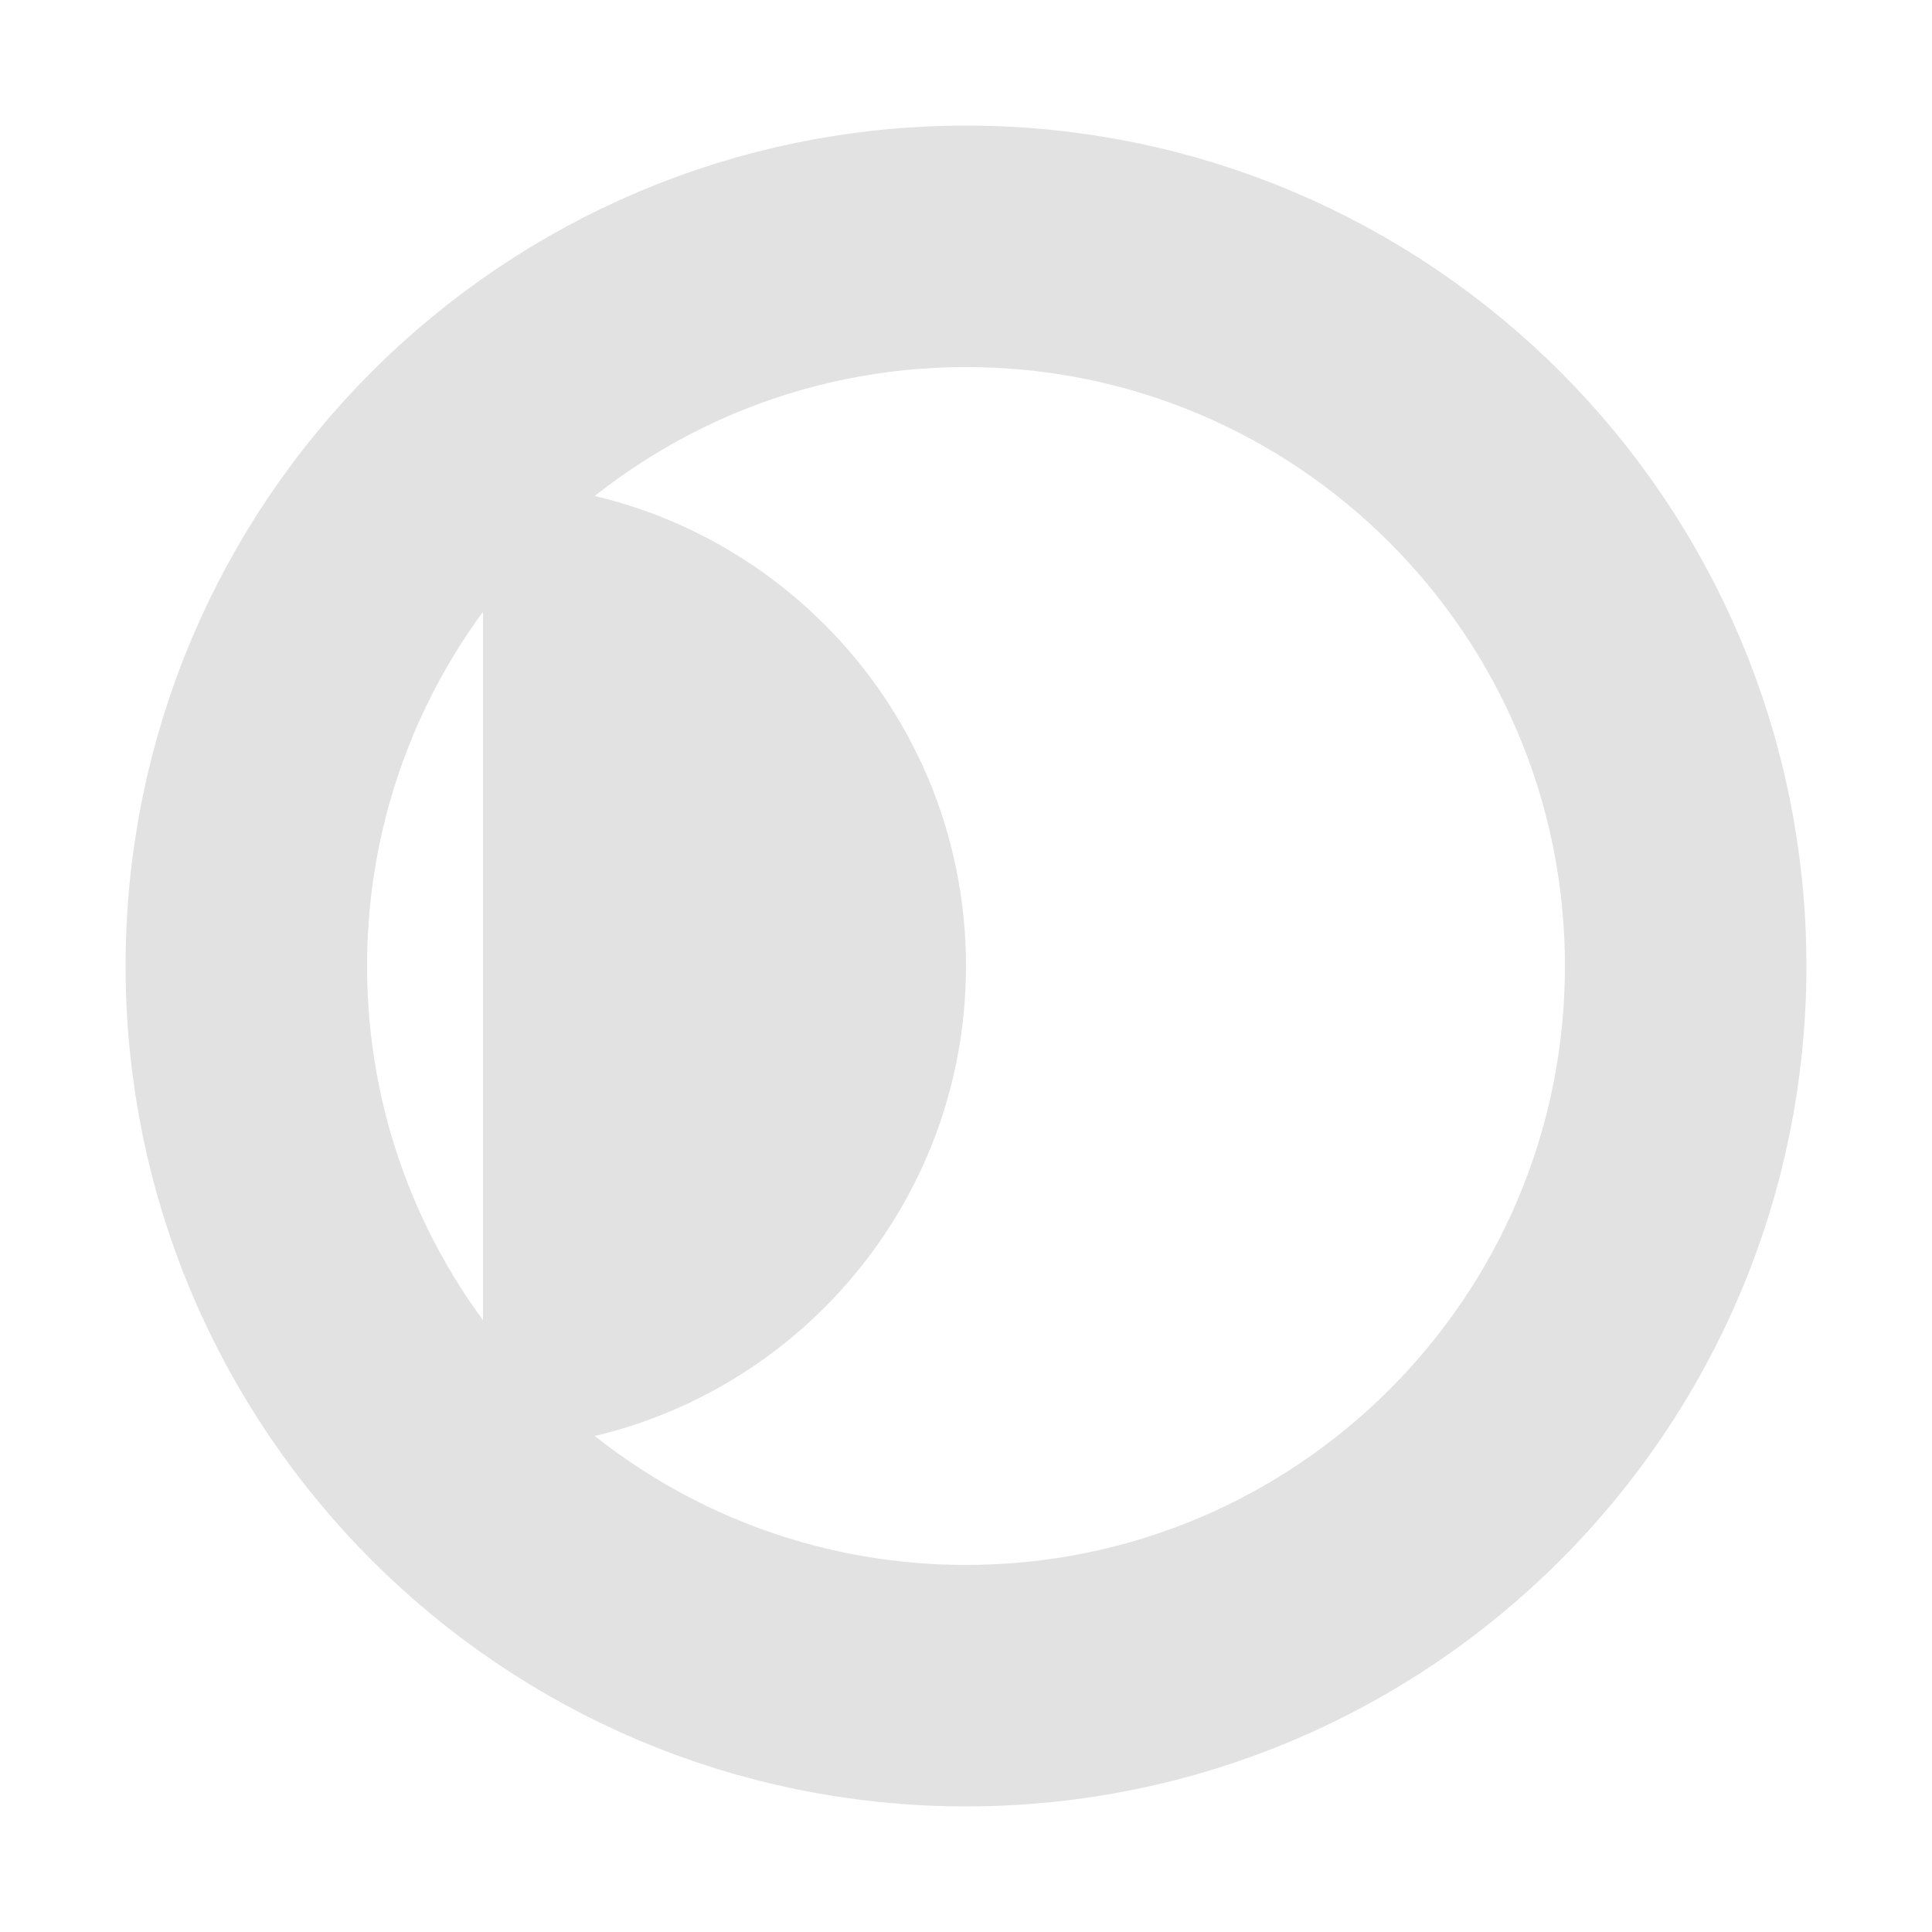
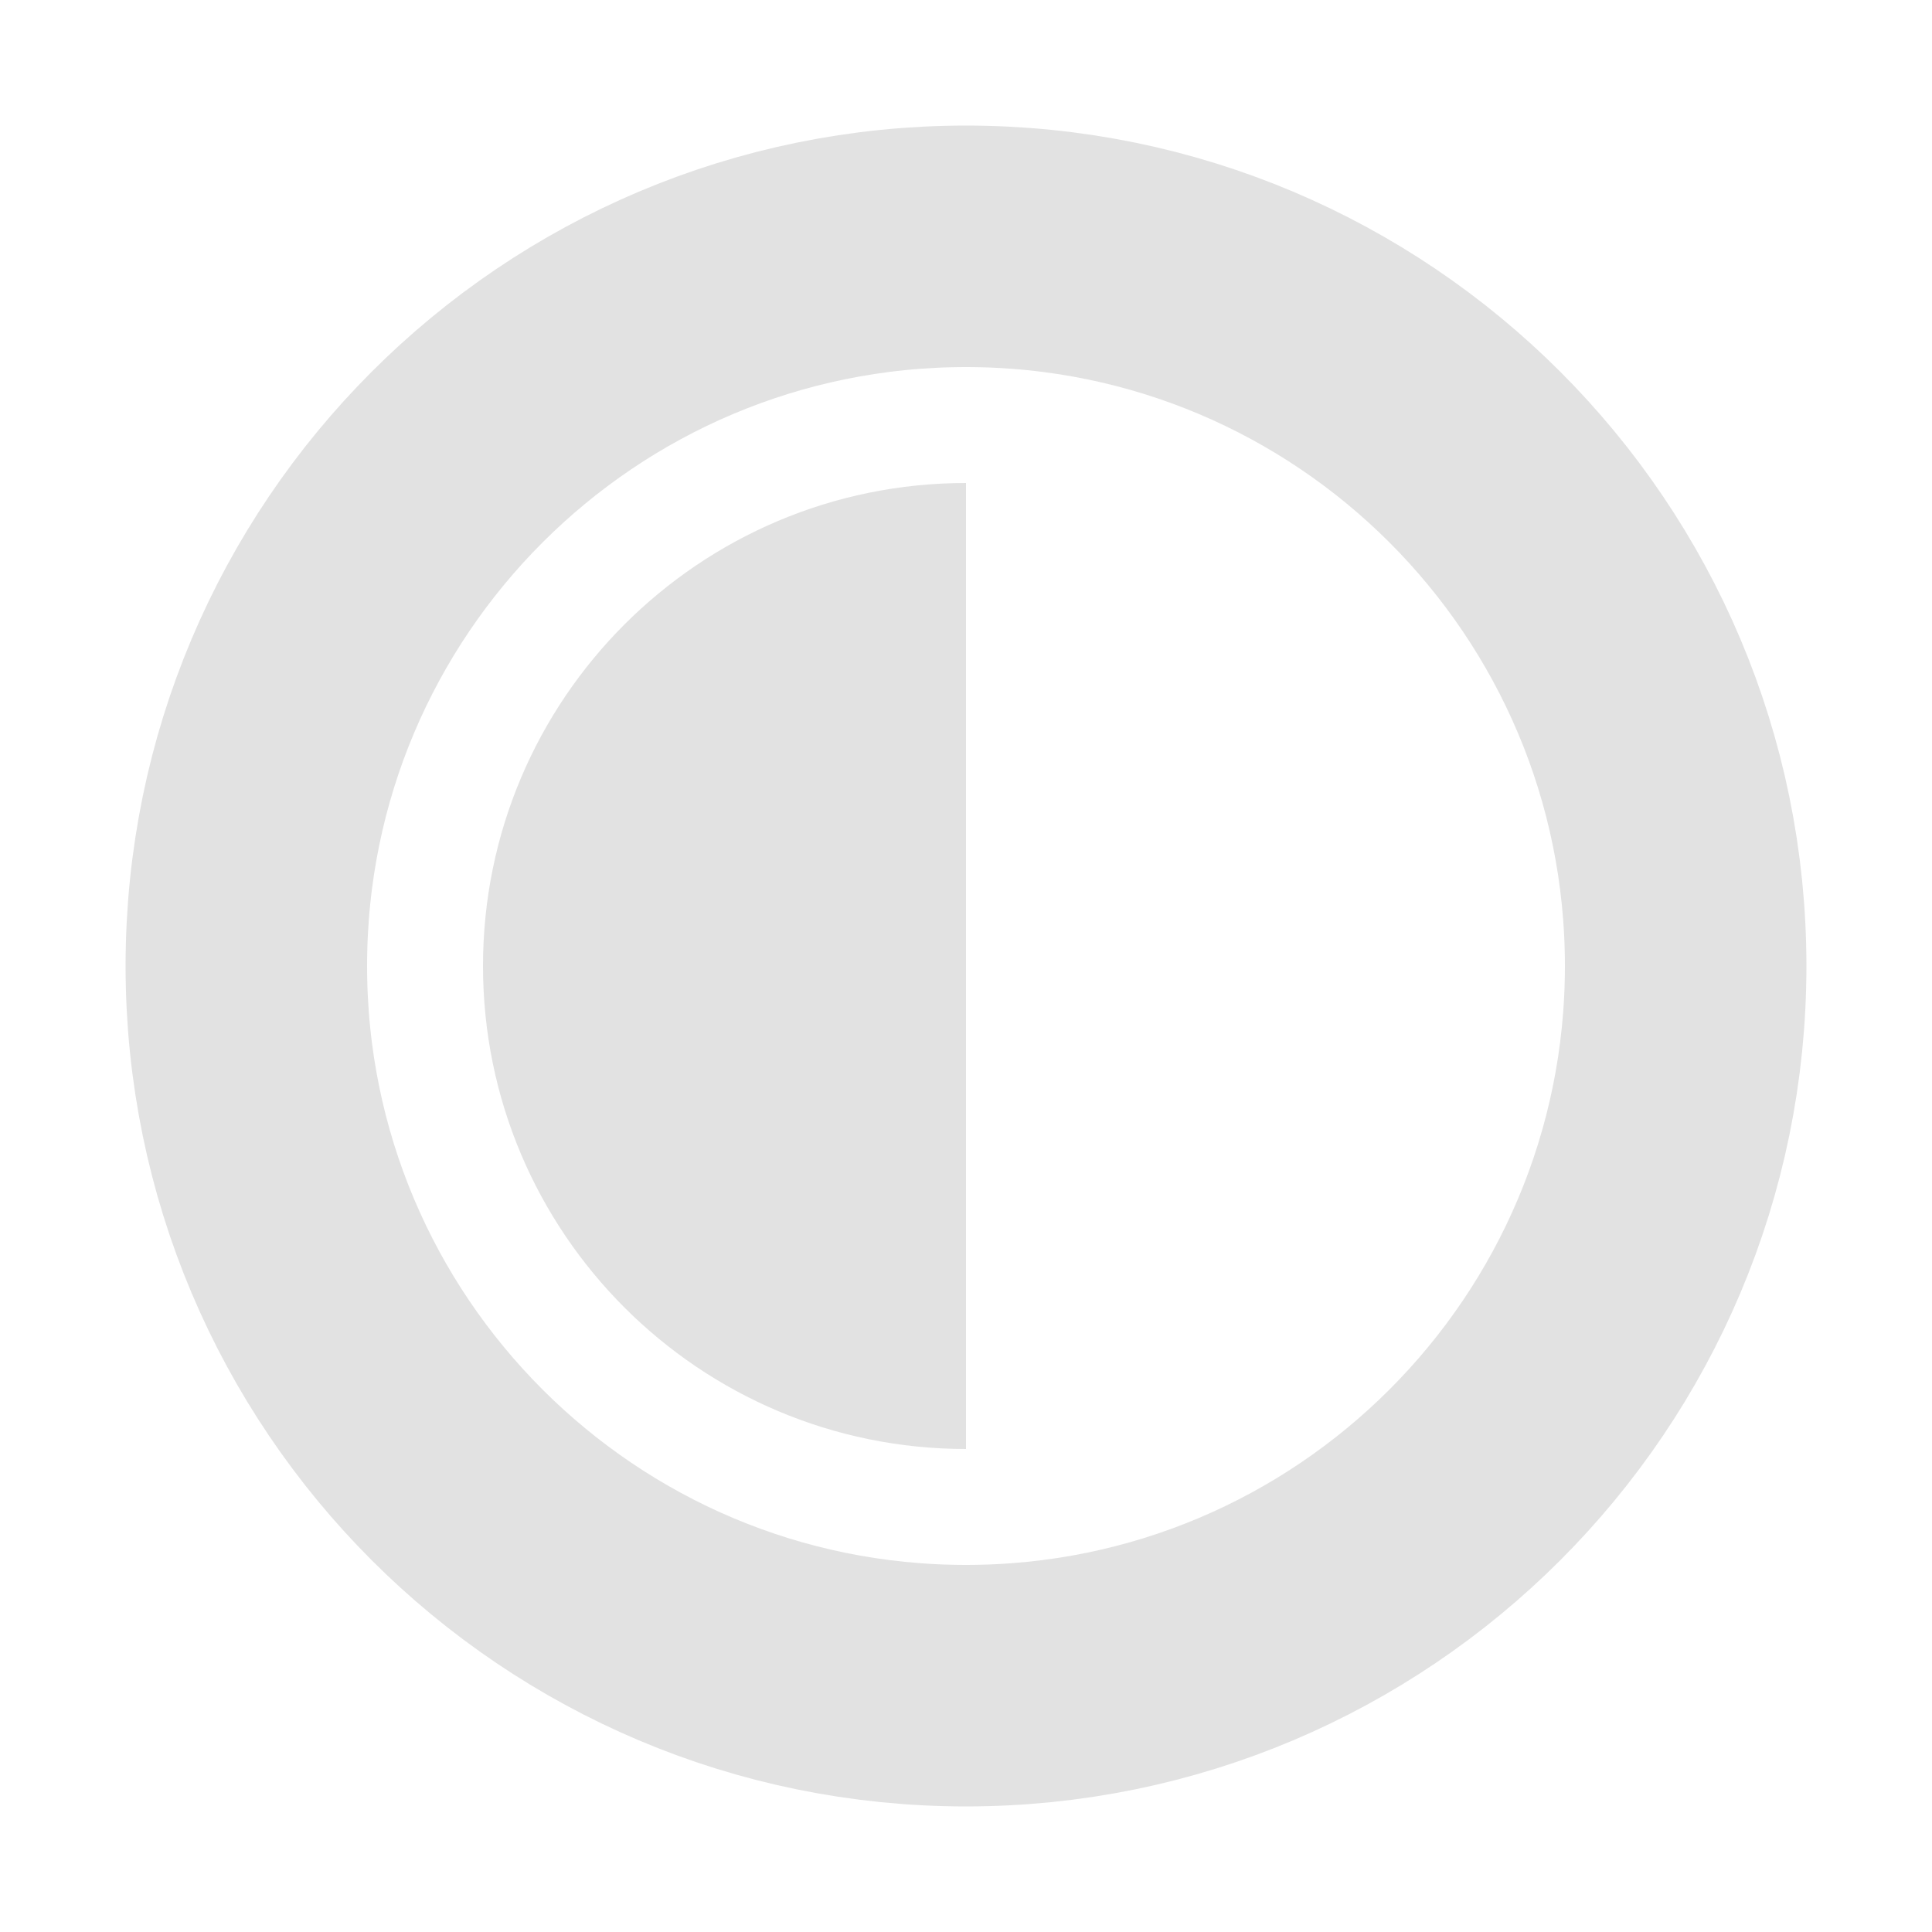
<svg xmlns="http://www.w3.org/2000/svg" width="400px" height="400px" viewBox="0 0 400 400" version="1.1">
  <g id="lampDark-Copy-2" stroke="none" stroke-width="1" fill="none" fill-rule="evenodd">
    <circle id="Oval" stroke="#E2E2E2" stroke-width="50" cx="200" cy="200" r="149" />
-     <path d="M100,100 C155.228,100 200,144.772 200,200 C200,255.228 155.228,300 100,300 L100,300 Z" id="Combined-Shape" fill="#E2E2E2" transform="translate(150, 200) scale(1, -1) translate(-150, -200) " />
+     <path d="M100,100 C155.228,100 200,144.772 200,200 C200,255.228 155.228,300 100,300 L100,300 Z" id="Combined-Shape" fill="#E2E2E2" transform="translate(150, 200) scale(-1, -1) translate(-150, -200) " />
  </g>
</svg>
